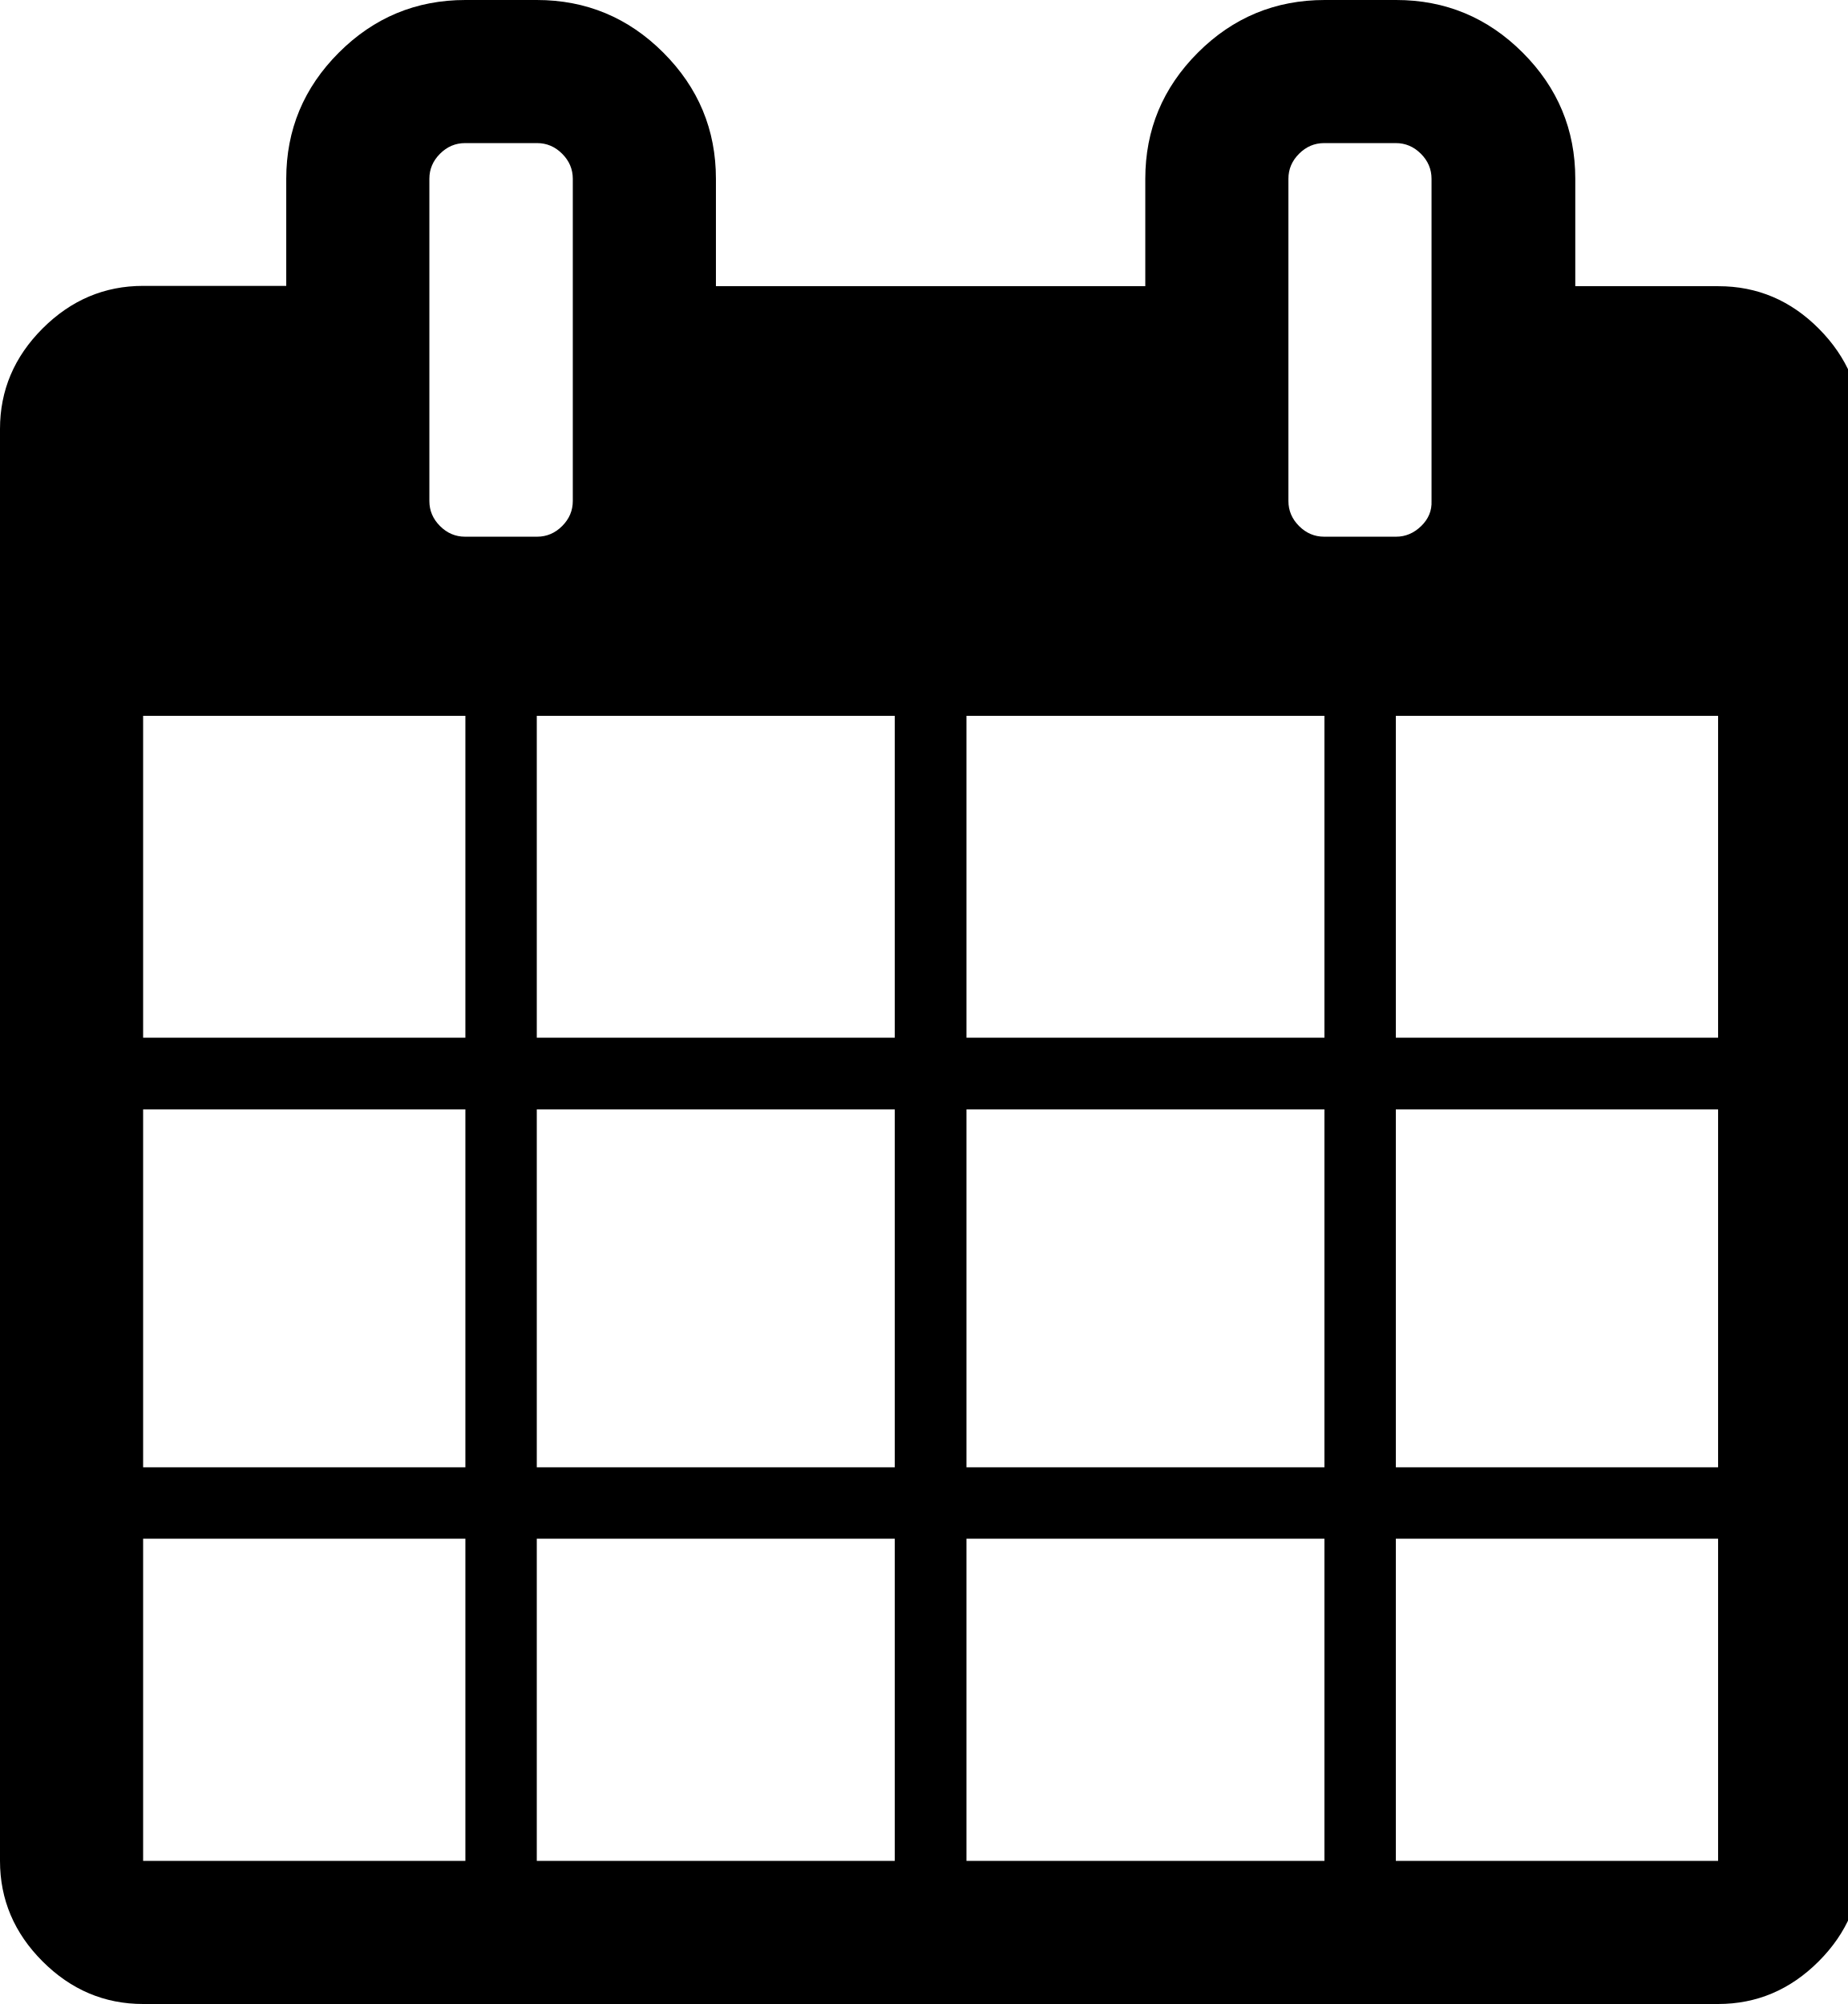
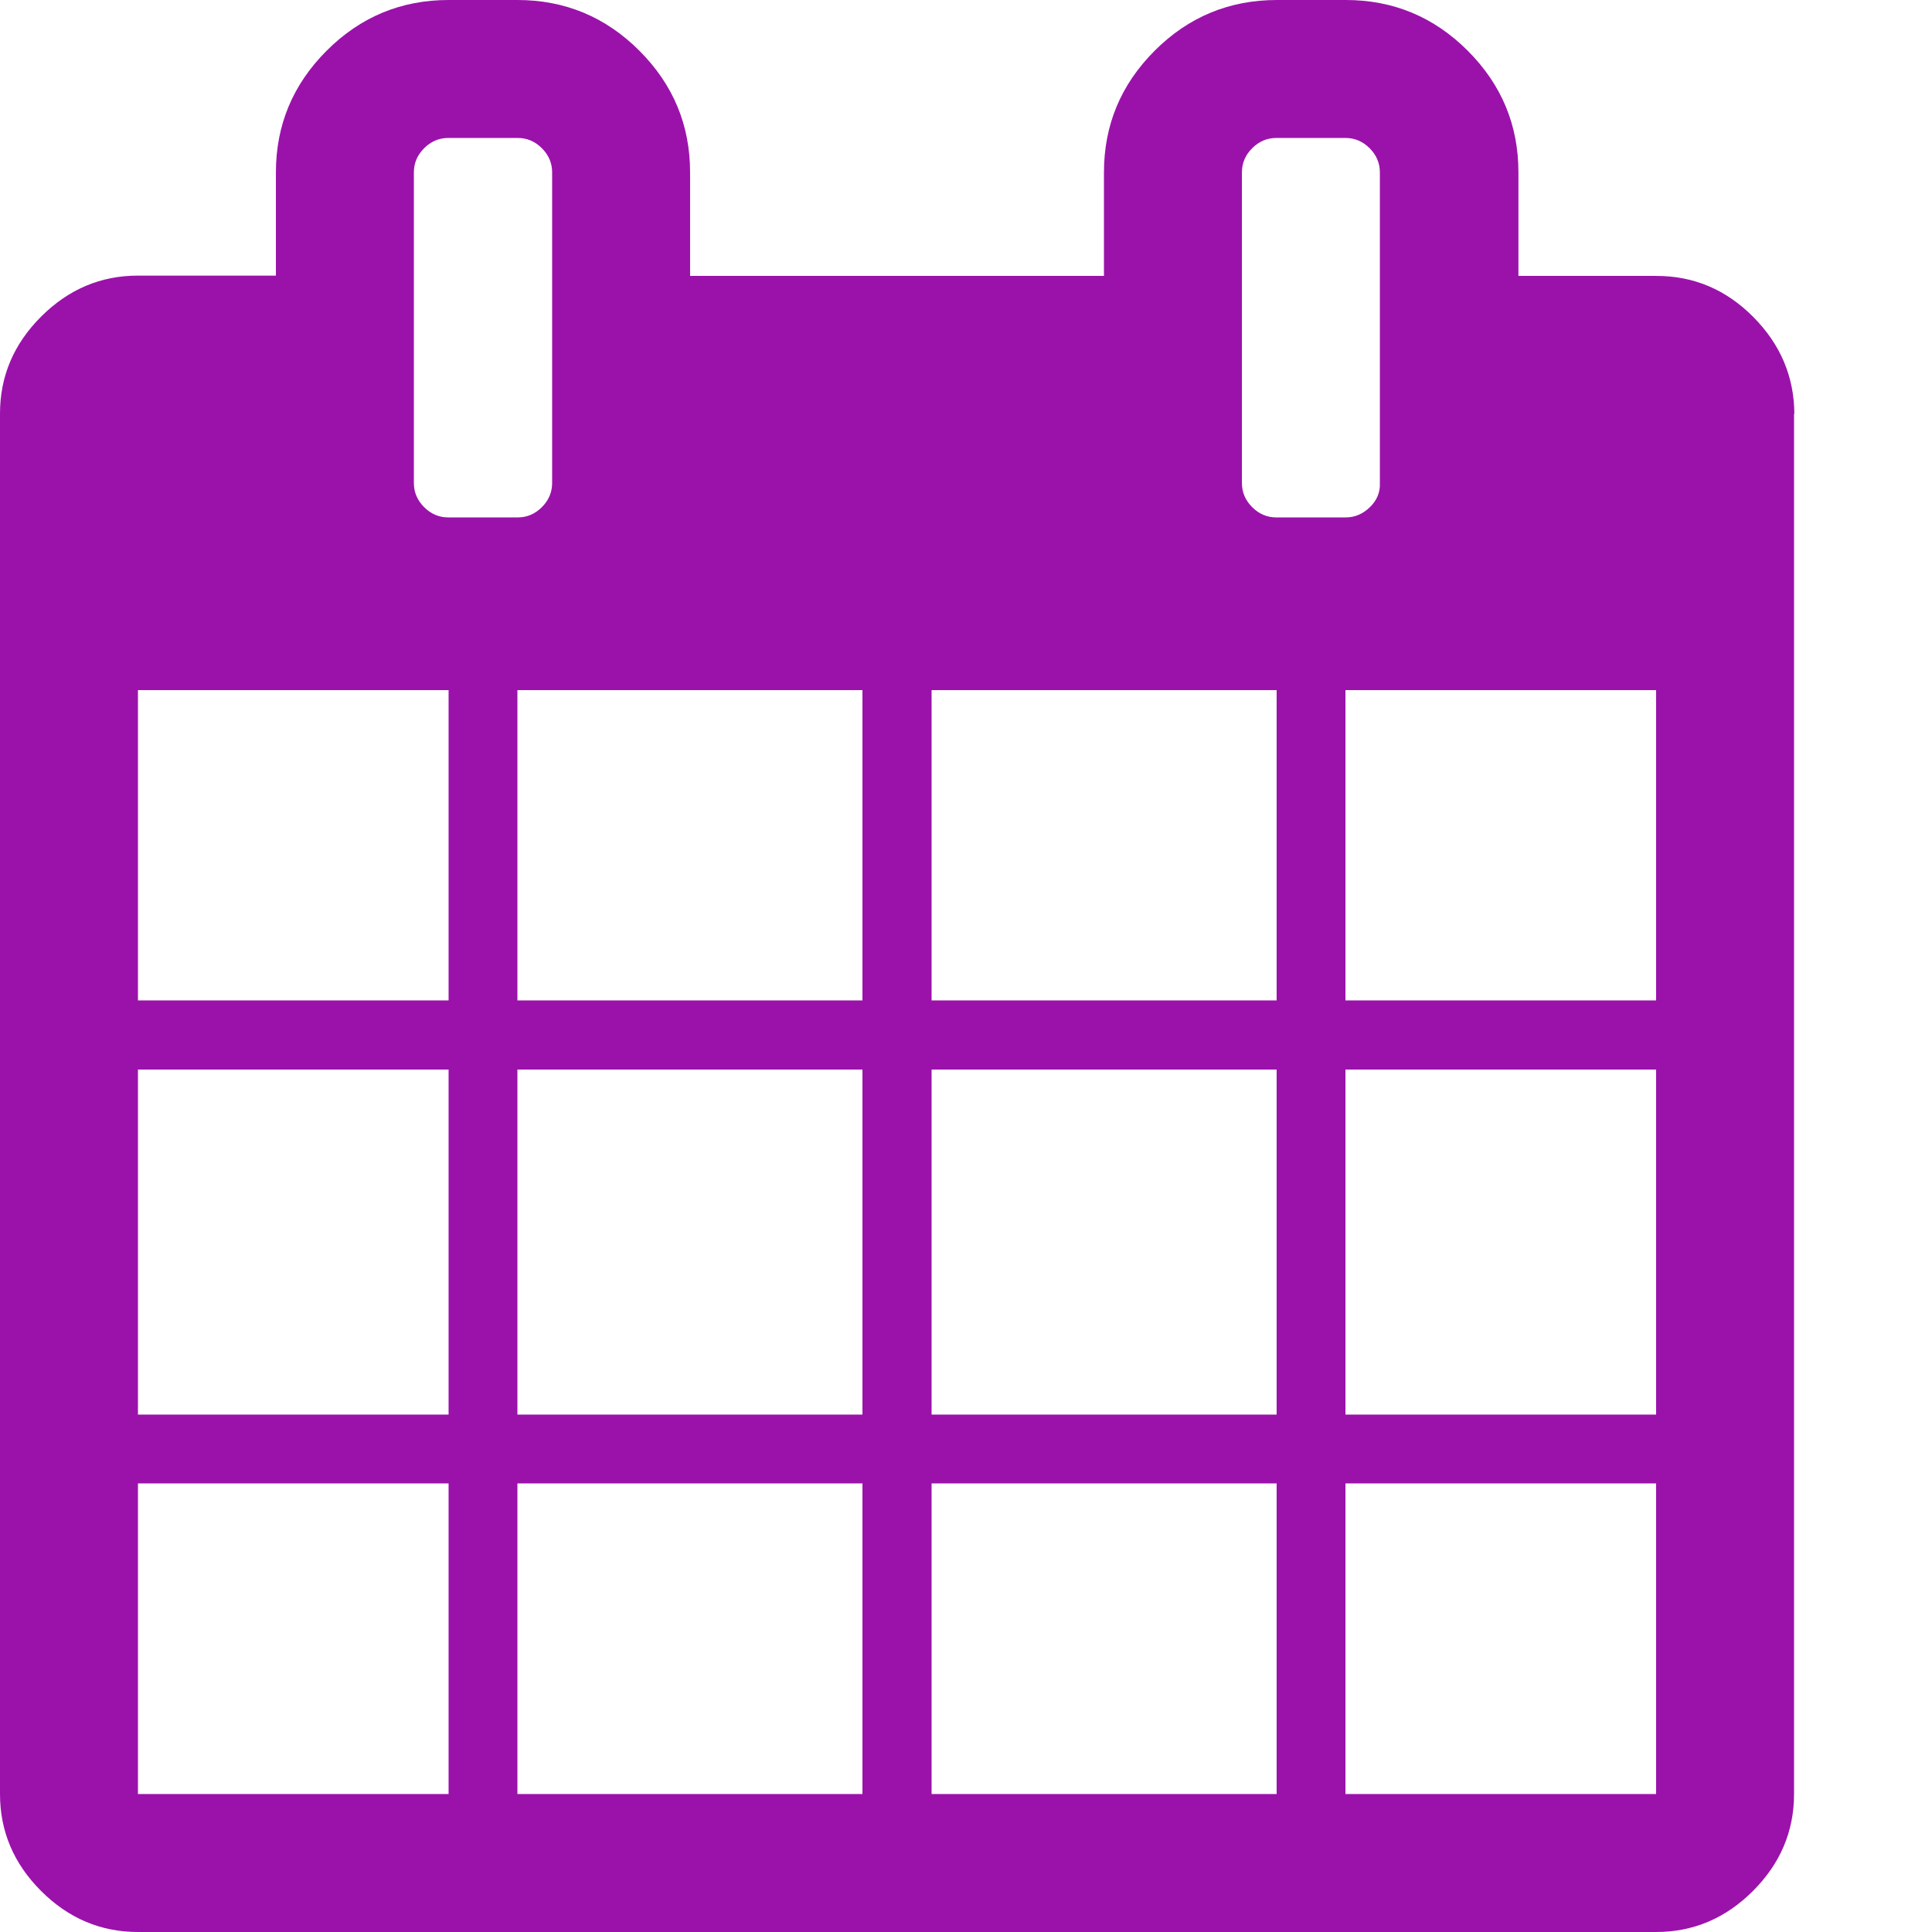
- <svg xmlns="http://www.w3.org/2000/svg" id="calendar" width="59" height="64">
+ <svg xmlns="http://www.w3.org/2000/svg" id="calendar" fill="#9b12ab" width="16" height="16" viewBox="0 0 64 64">
  <path d="M4.57 59.43h10.29V49.14H4.57v10.29zm12.57 0h11.43V49.14H17.14v10.29zM4.57 46.86h10.29V35.43H4.57v11.43zm12.57 0h11.43V35.43H17.14v11.43zM4.57 33.14h10.29V22.86H4.57v10.28zm26.29 26.29h11.43V49.14H30.86v10.29zM17.14 33.14h11.43V22.86H17.14v10.28zm27.43 26.29h10.29V49.14H44.57v10.29zM30.86 46.86h11.43V35.43H30.86v11.43zM18.29 16V5.71q0-.46-.34-.8t-.8-.34h-2.3q-.46 0-.8.34t-.34.8V16q0 .46.34.8t.8.34h2.3q.46 0 .8-.34t.34-.8zm26.28 30.86h10.29V35.43H44.57v11.43zM30.86 33.14h11.43V22.86H30.86v10.28zm13.71 0h10.29V22.86H44.57v10.28zM45.71 16V5.71q0-.46-.34-.8t-.8-.34h-2.29q-.46 0-.8.34t-.34.8V16q0 .46.34.8t.8.34h2.3q.45 0 .8-.34t.33-.8zm13.72-2.29v45.72q0 1.85-1.36 3.21T54.86 64H4.57q-1.85 0-3.21-1.36T0 59.43V13.7q0-1.85 1.36-3.21t3.21-1.36h4.57V5.71q0-2.35 1.68-4.03T14.86 0h2.28q2.36 0 4.04 1.68t1.68 4.03v3.43h13.71V5.71q0-2.35 1.68-4.03T42.3 0h2.28q2.36 0 4.04 1.68t1.68 4.03v3.43h4.57q1.86 0 3.21 1.36t1.36 3.21z" />
</svg>
